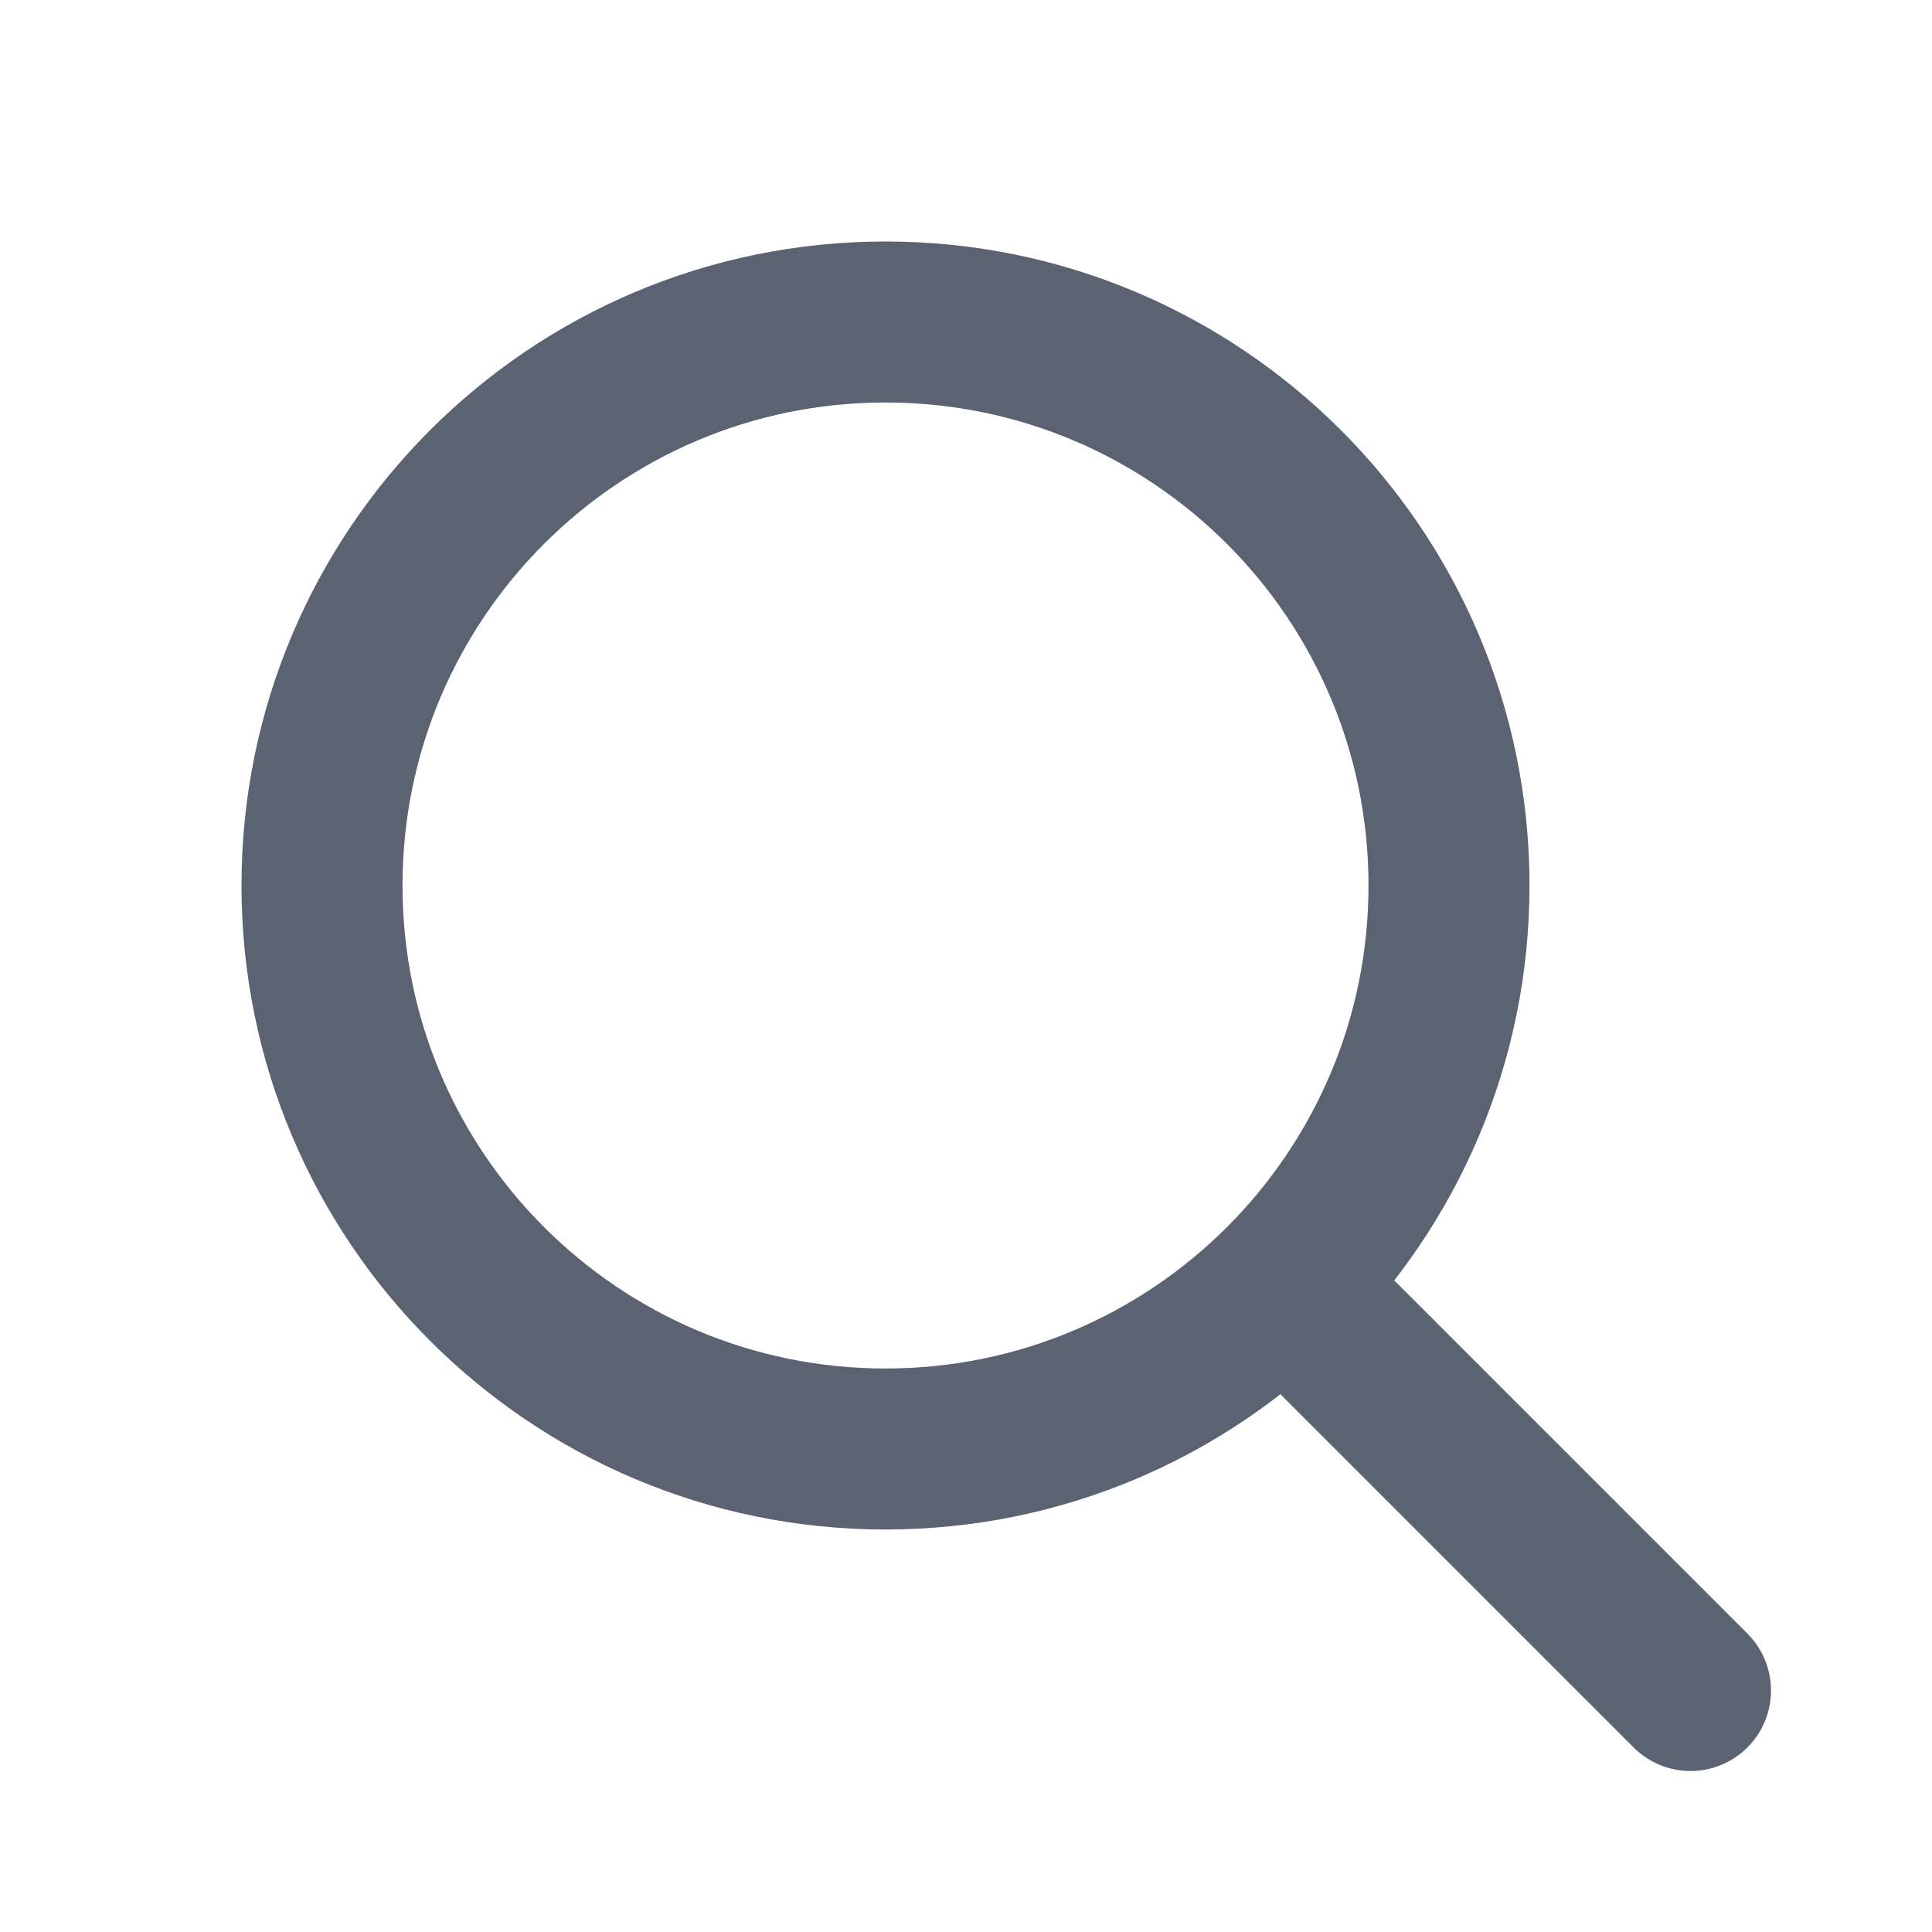
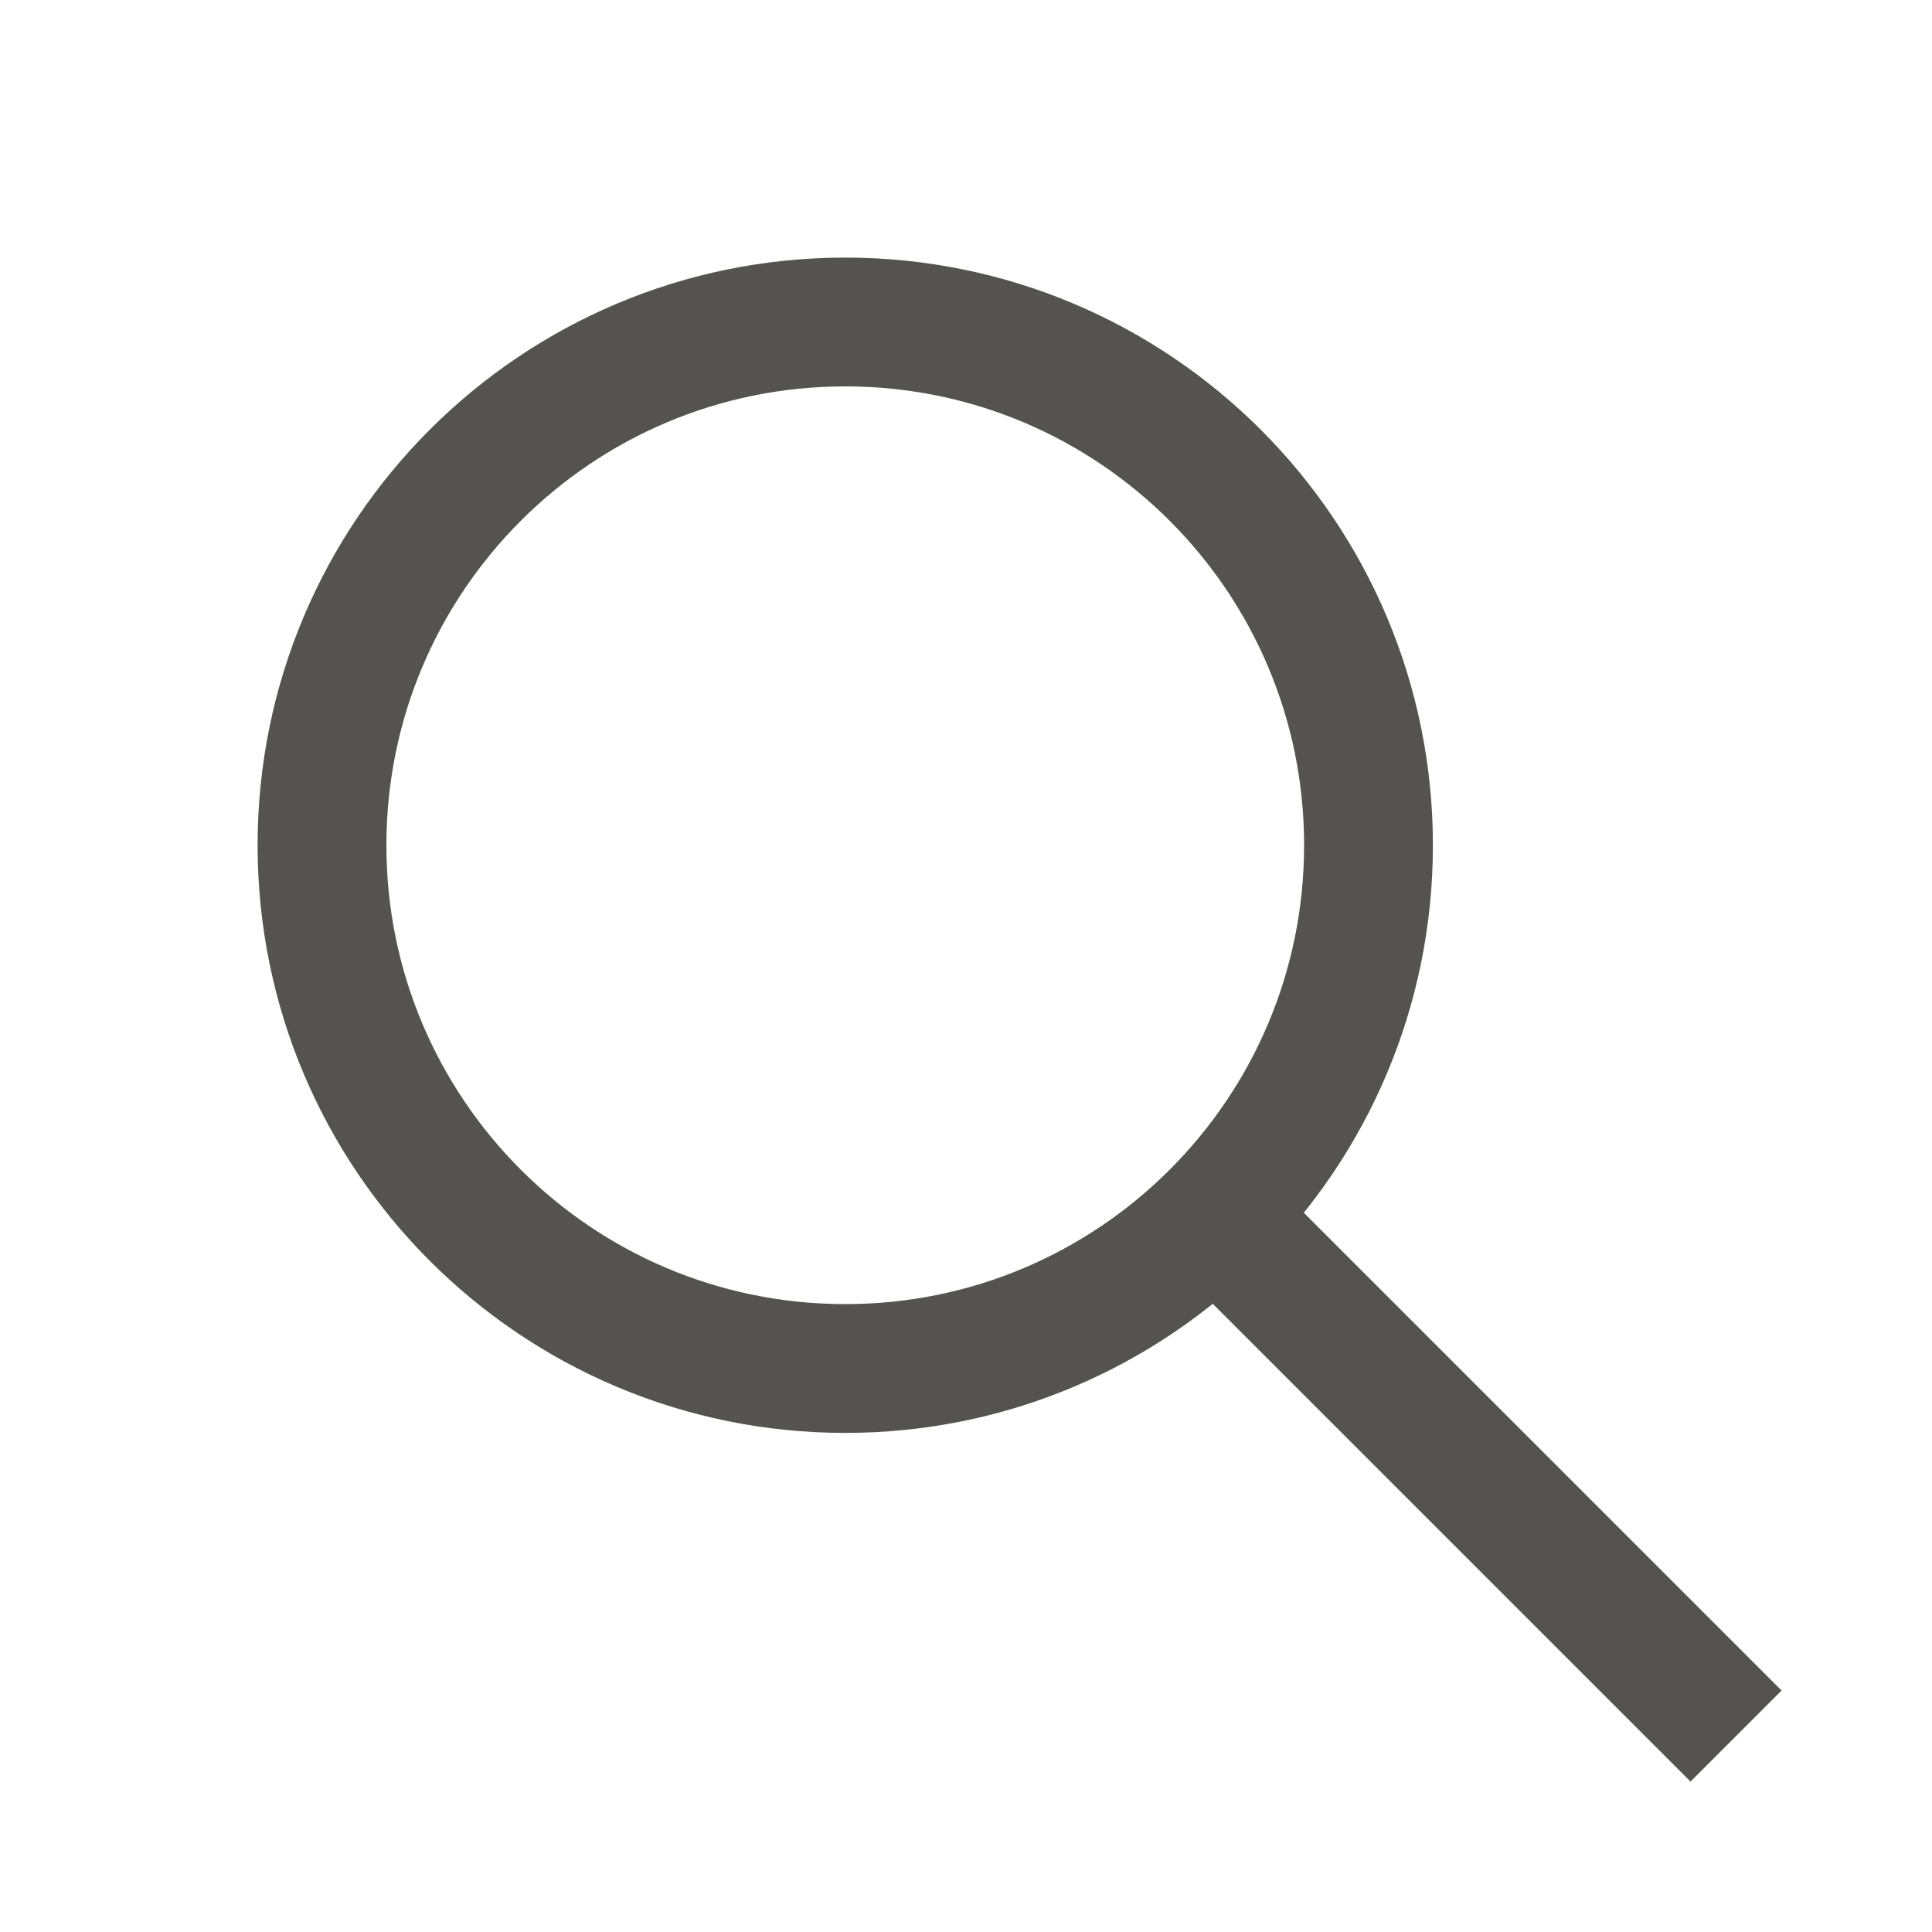
- <svg xmlns="http://www.w3.org/2000/svg" width="16" height="16" viewBox="0 0 24 24" fill="none" stroke="#5B6272" stroke-width="2" stroke-linecap="round" stroke-linejoin="round">
-   <circle cx="11" cy="11" r="7" />
-   <path d="M21 21l-4.35-4.35" />
+ <svg xmlns="http://www.w3.org/2000/svg" width="16" height="16" viewBox="0 0 24 24" fill="none" stroke="#55534F" stroke-width="1.6" stroke-linecap="square">
+   <circle cx="10.5" cy="10.5" r="6.5" />
+   <path d="M15.5 15.5L21 21" />
</svg>
